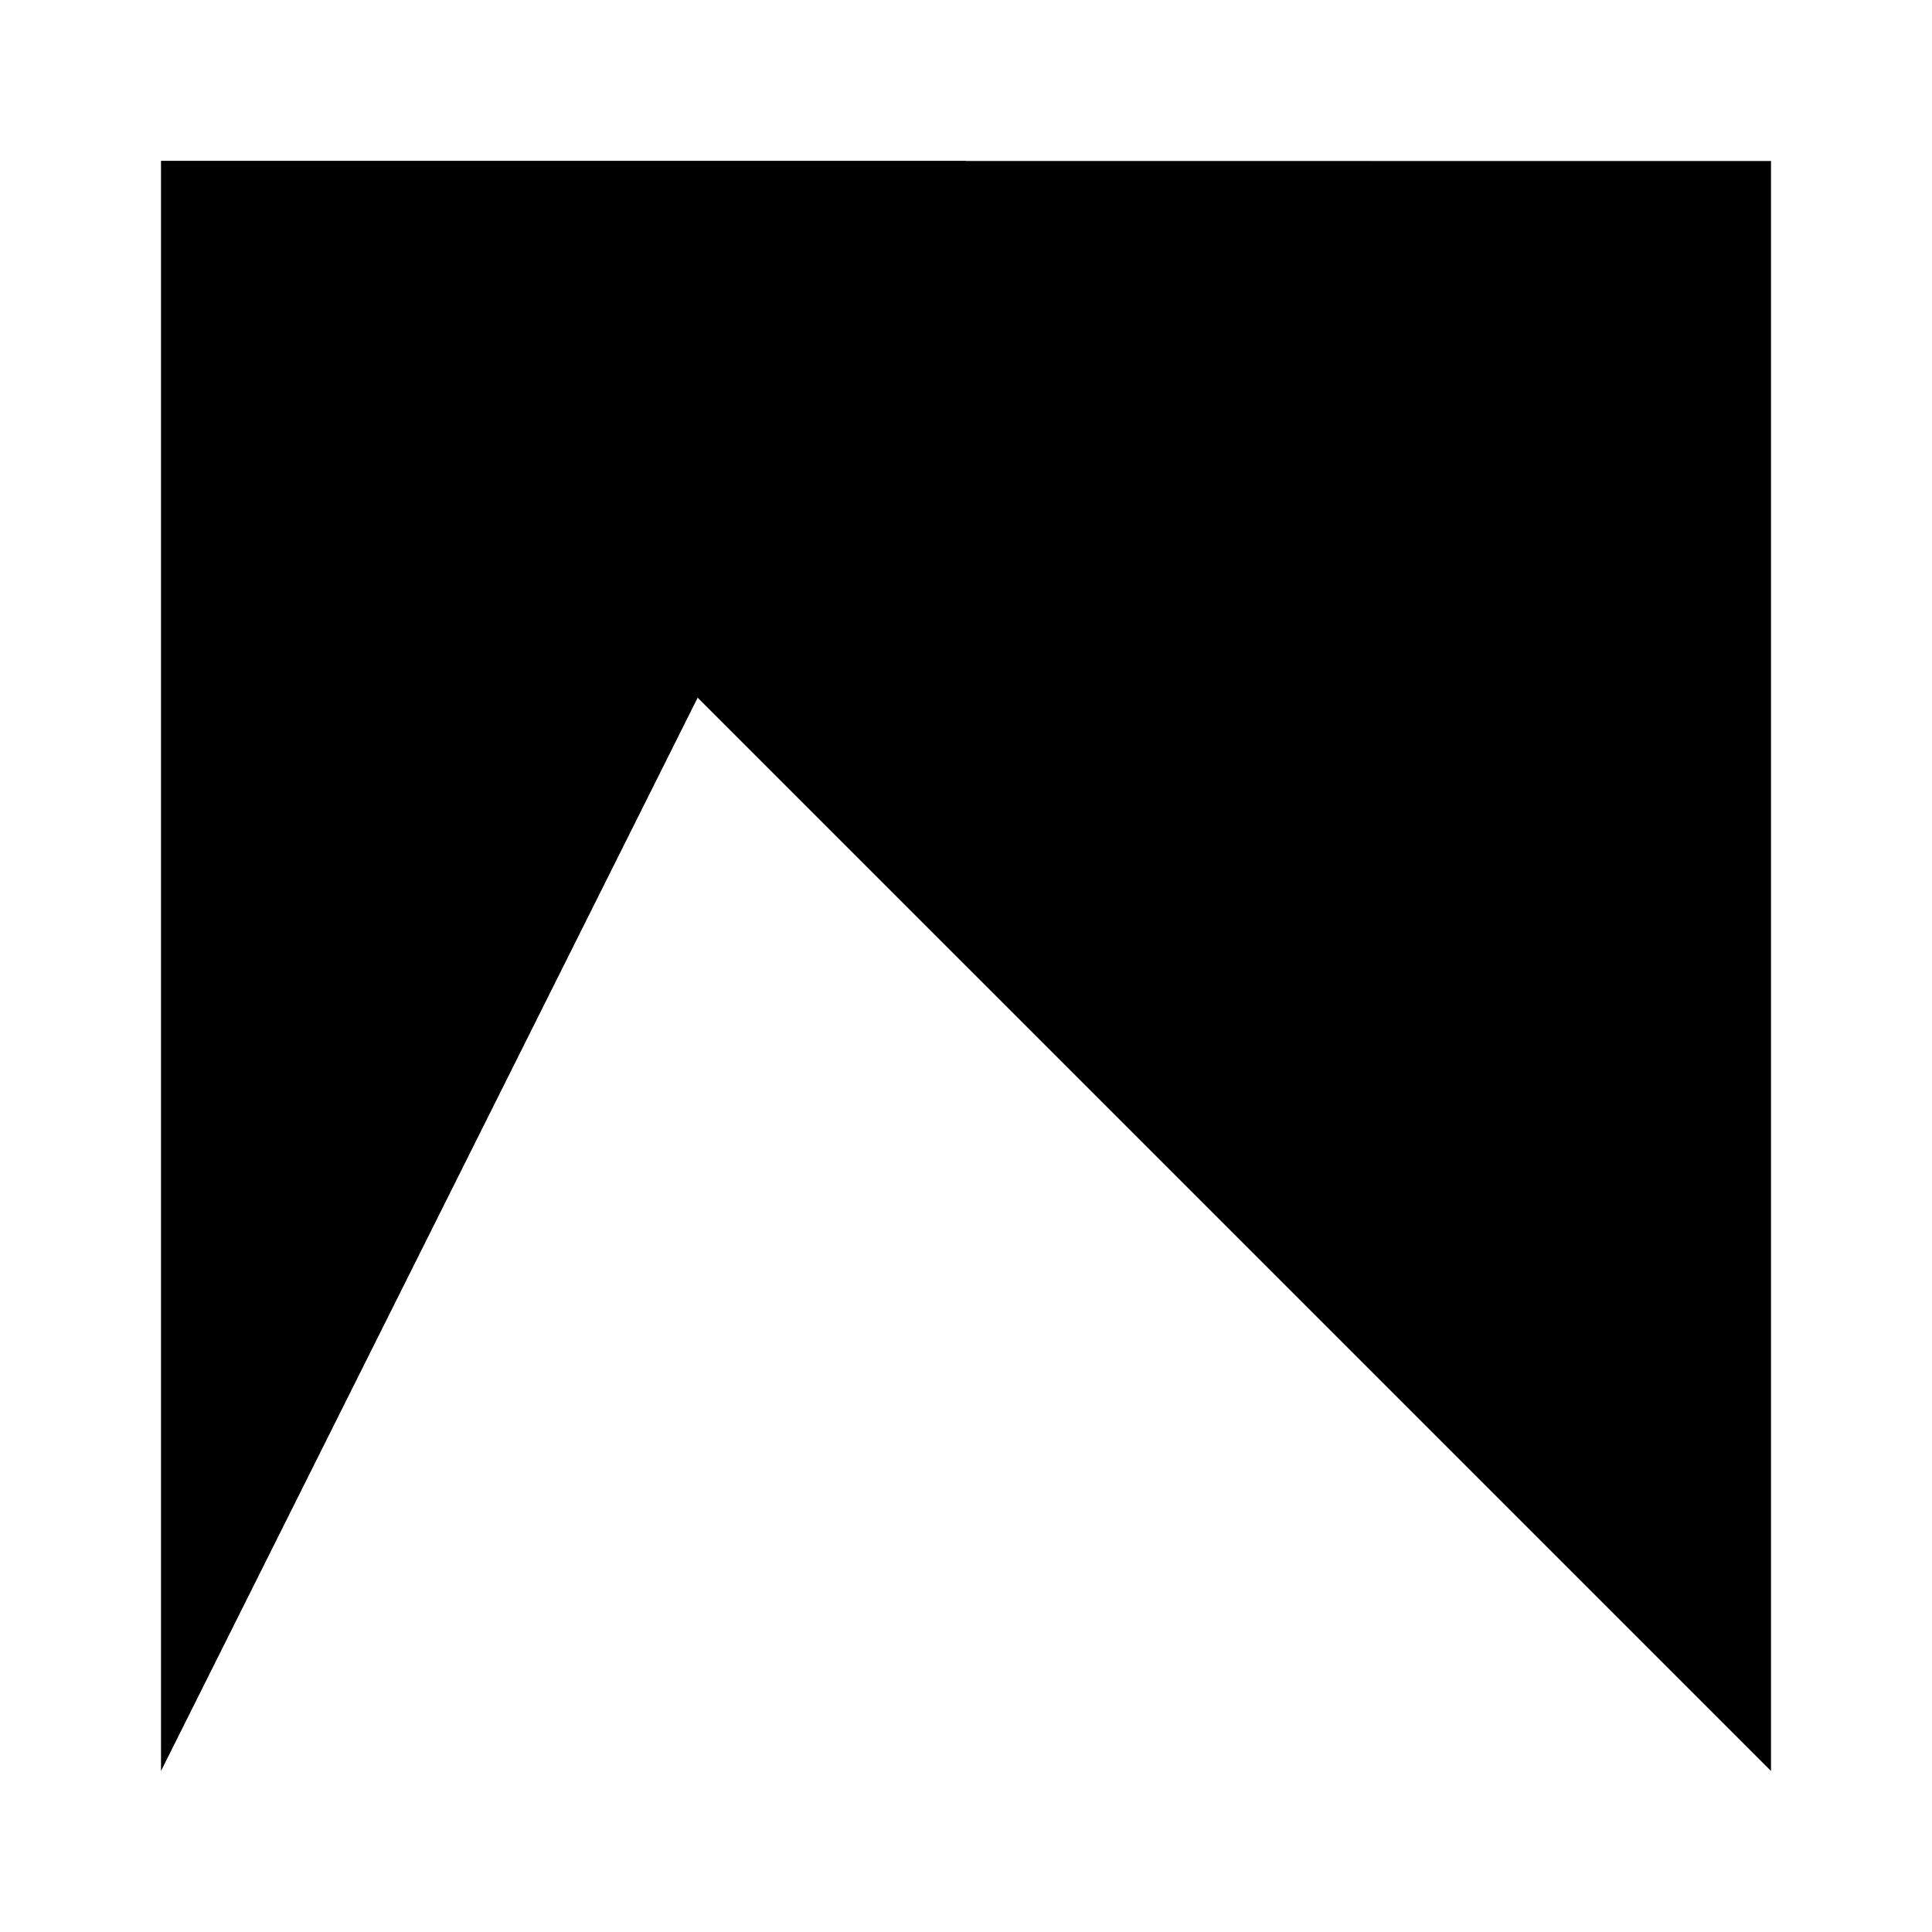
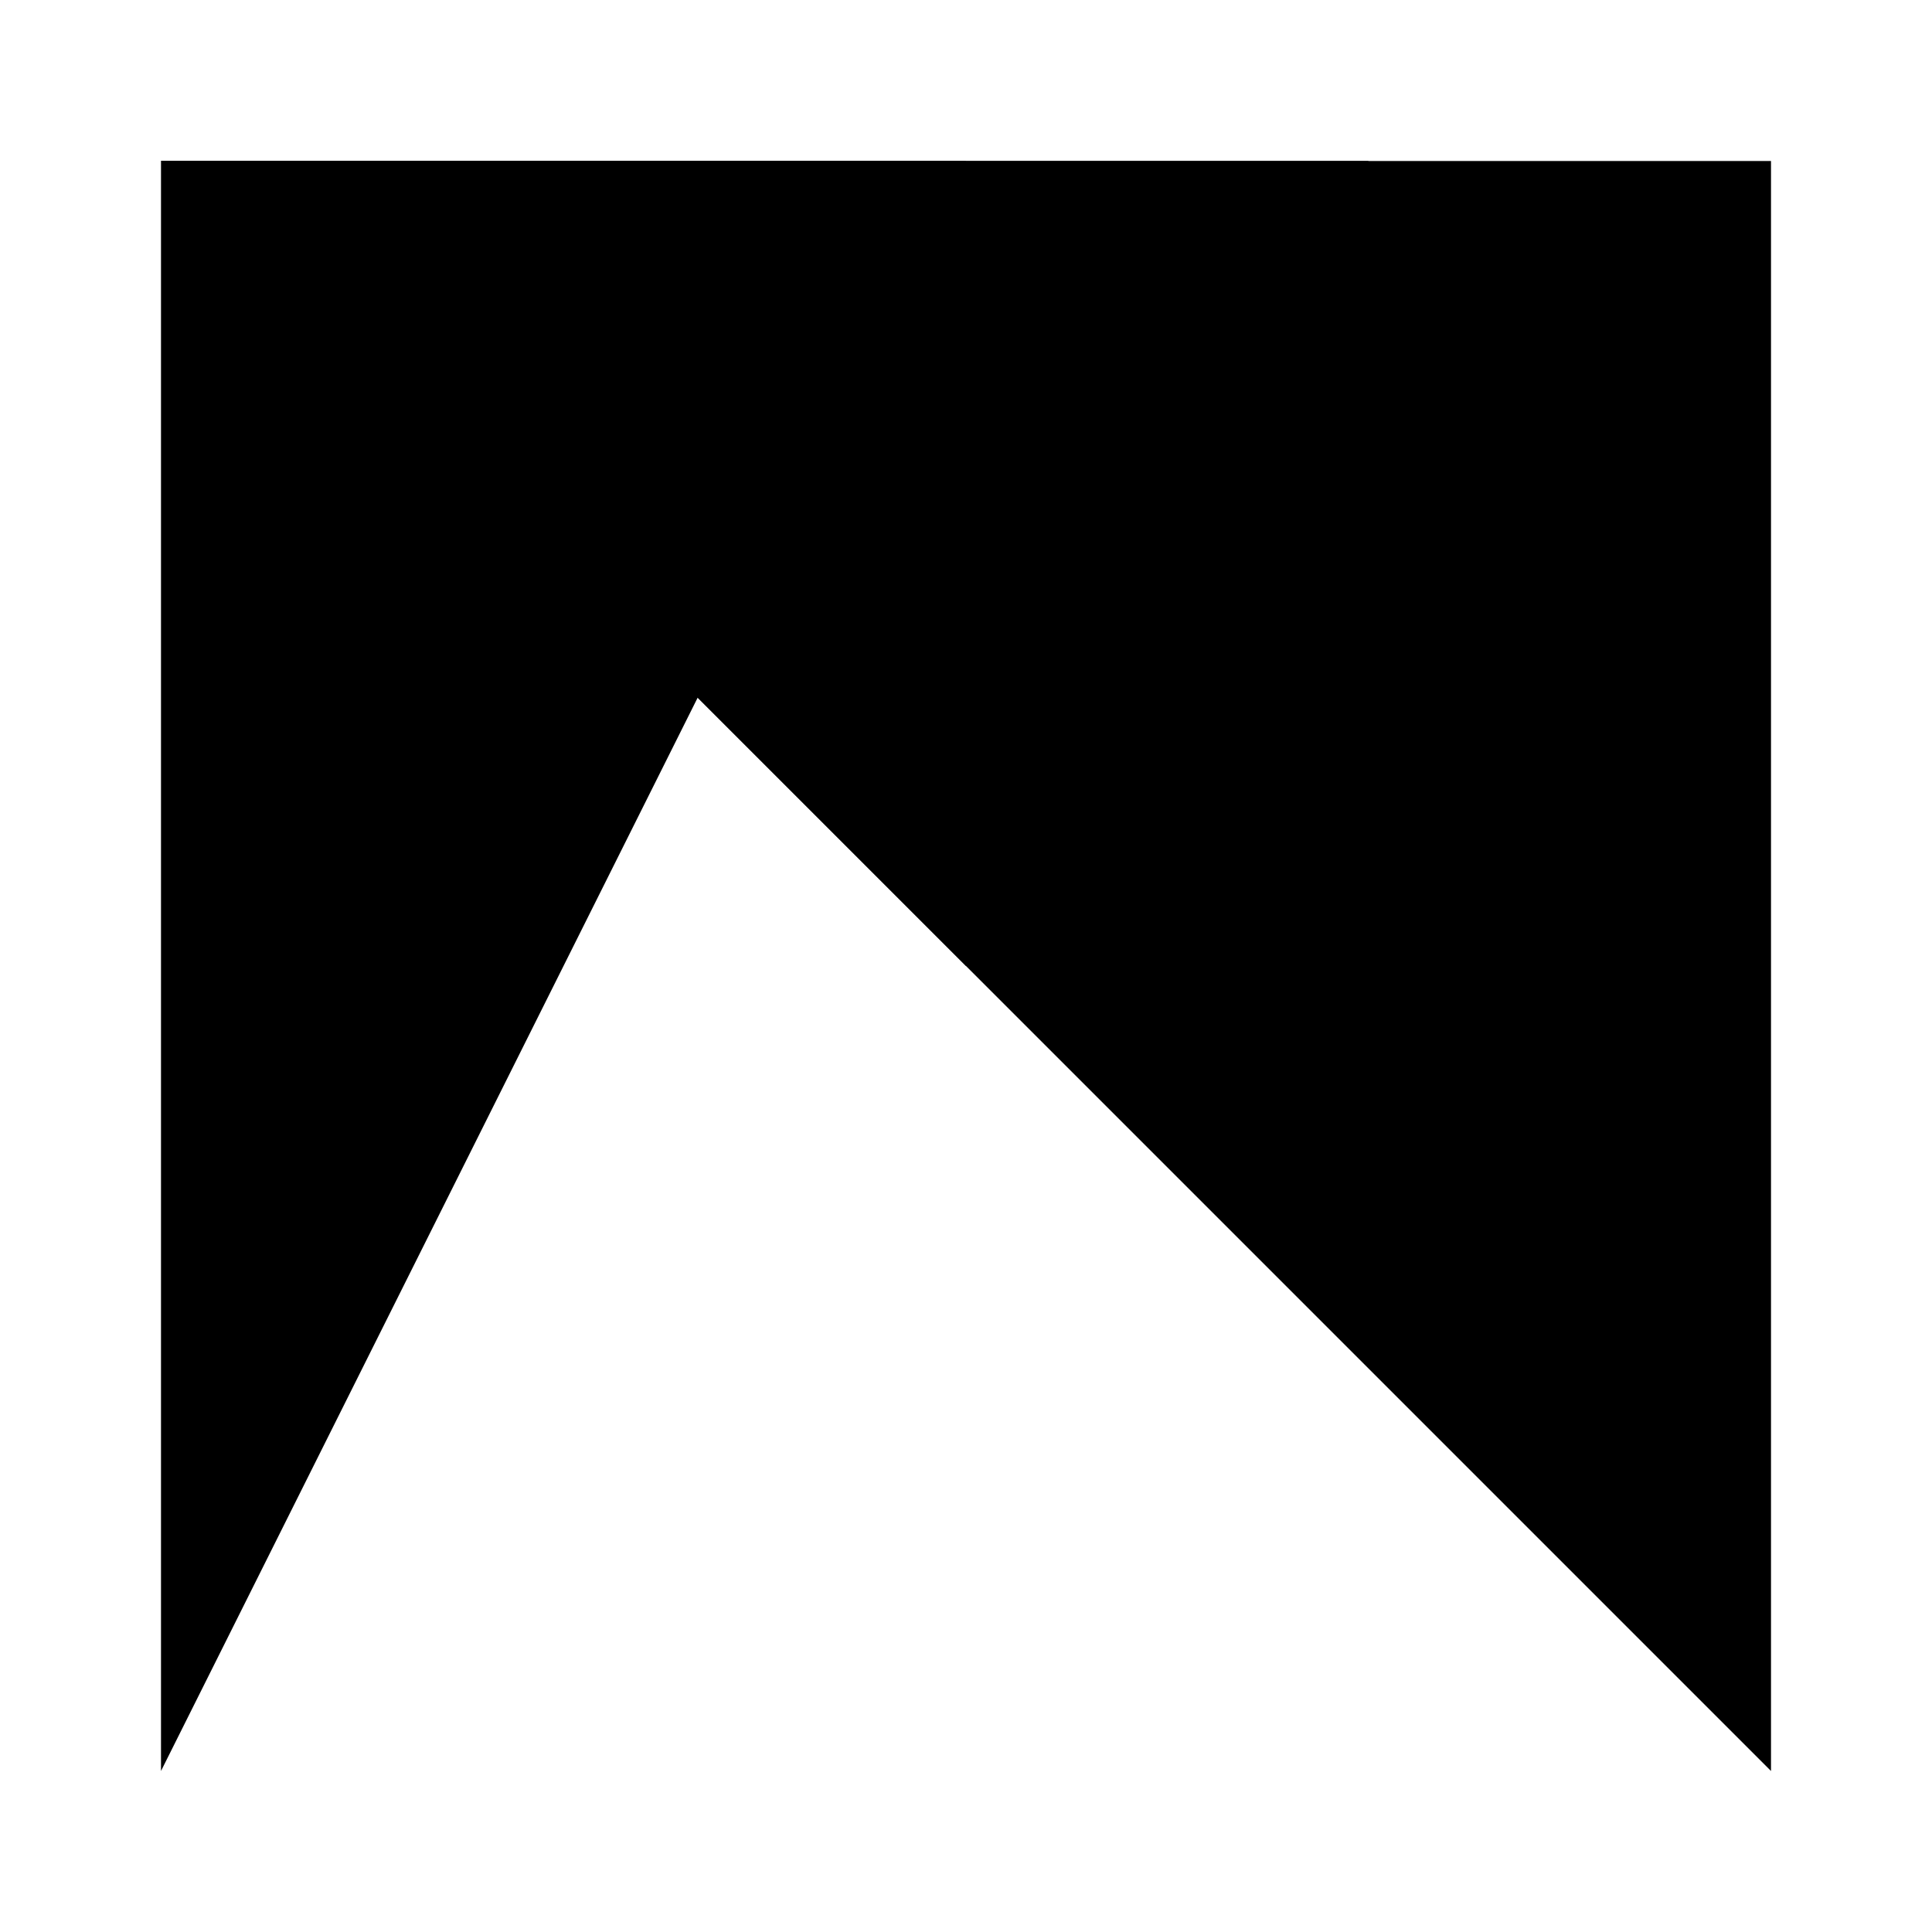
- <svg xmlns="http://www.w3.org/2000/svg" viewBox="0 0 48 48" width="24" height="24">
-   <path d="M 4 4 L 44 4 L 44 44 Z" fill="{{app.setting.color.accent}}" />
-   <path d="M 4 4 L 34 4 L 24 24 Z" fill="rgba(0,0,0,0.15)" />
-   <path d="M 4 4 L 24 4 L 4  44 Z" fill="{{app.setting.color.primary}}" />
+ <svg xmlns="http://www.w3.org/2000/svg" version="1.1" id="Camada_1" x="0px" y="0px" viewBox="0 0 24 24" style="enable-background:new 0 0 24 24;" xml:space="preserve">
+   <path d="M2,2h20v20L2,2z" />
+   <path d="M2,2h15l-5,10L2,2z" />
+   <path d="M2,2h10L2,22V2z" />
</svg>
